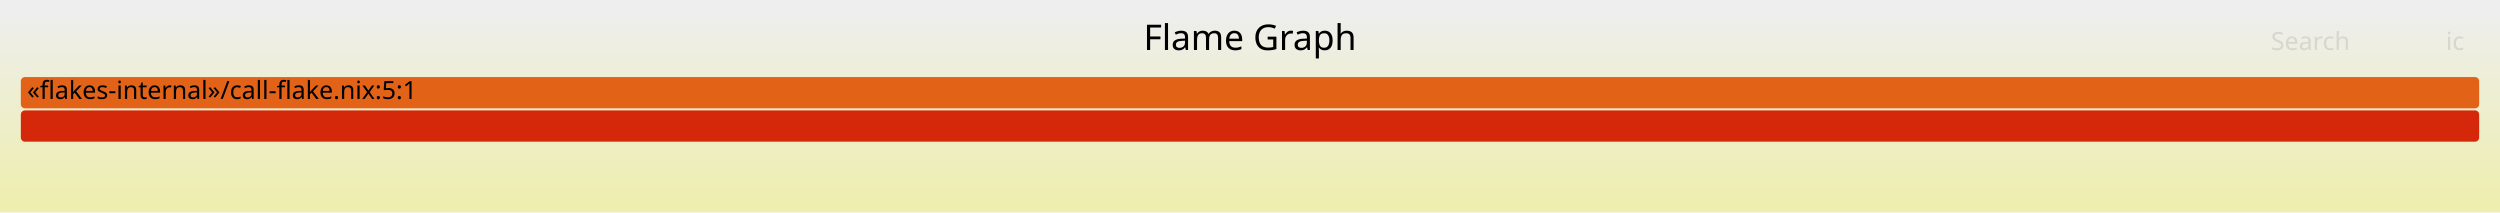
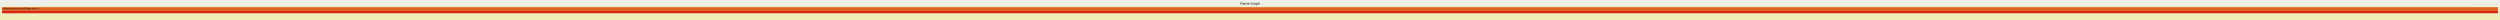
- <svg xmlns="http://www.w3.org/2000/svg" version="1.1" width="1200" height="102" viewBox="0 0 1200 102">
+ <svg xmlns="http://www.w3.org/2000/svg" version="1.1" width="12800" height="102" viewBox="0 0 12800 102">
  <defs>
    <linearGradient id="background" y1="0" y2="1" x1="0" x2="0">
      <stop stop-color="#eeeeee" offset="5%" />
      <stop stop-color="#eeeeb0" offset="95%" />
    </linearGradient>
  </defs>
  <style type="text/css">
	text { font-family:Verdana; font-size:12px; fill:rgb(0,0,0); }
	#search, #ignorecase { opacity:0.1; cursor:pointer; }
	#search:hover, #search.show, #ignorecase:hover, #ignorecase.show { opacity:1; }
	#subtitle { text-anchor:middle; font-color:rgb(160,160,160); }
	#title { text-anchor:middle; font-size:17px}
	#unzoom { cursor:pointer; }
	#frames &gt; *:hover { stroke:black; stroke-width:0.5; cursor:pointer; }
	.hide { display:none; }
	.parent { opacity:0.5; }
</style>
-   <rect x="0.0" y="0" width="1200.0" height="102.0" fill="url(#background)" />
-   <text id="title" x="600.00" y="24">Flame Graph</text>
+   <rect x="0.0" y="0" width="12800.0" height="102.0" fill="url(#background)" />
+   <text id="title" x="6400.00" y="24">Flame Graph</text>
  <text id="details" x="10.00" y="85"> </text>
  <text id="unzoom" x="10.00" y="24" class="hide">Reset Zoom</text>
-   <text id="search" x="1090.00" y="24">Search</text>
-   <text id="ignorecase" x="1174.00" y="24">ic</text>
-   <text id="matched" x="1090.00" y="85"> </text>
+   <text id="search" x="12690.00" y="24">Search</text>
+   <text id="ignorecase" x="12774.00" y="24">ic</text>
+   <text id="matched" x="12690.00" y="85"> </text>
  <g id="frames">
    <g>
-       <rect x="10.0" y="53" width="1180.0" height="15.0" fill="rgb(213,39,9)" rx="2" ry="2" />
-       <text x="13.00" y="63.5" />
+       <rect x="10.0" y="37" width="12780.0" height="15.0" fill="rgb(226,98,23)" rx="2" ry="2" />
+       <text x="13.00" y="47.5">«flakes-internal»/call-flake.nix:5:1</text>
    </g>
    <g>
-       <rect x="10.0" y="37" width="1180.0" height="15.0" fill="rgb(226,98,23)" rx="2" ry="2" />
-       <text x="13.00" y="47.5">«flakes-internal»/call-flake.nix:5:1</text>
+       <rect x="10.0" y="53" width="12780.0" height="15.0" fill="rgb(213,39,9)" rx="2" ry="2" />
+       <text x="13.00" y="63.5" />
    </g>
  </g>
</svg>
